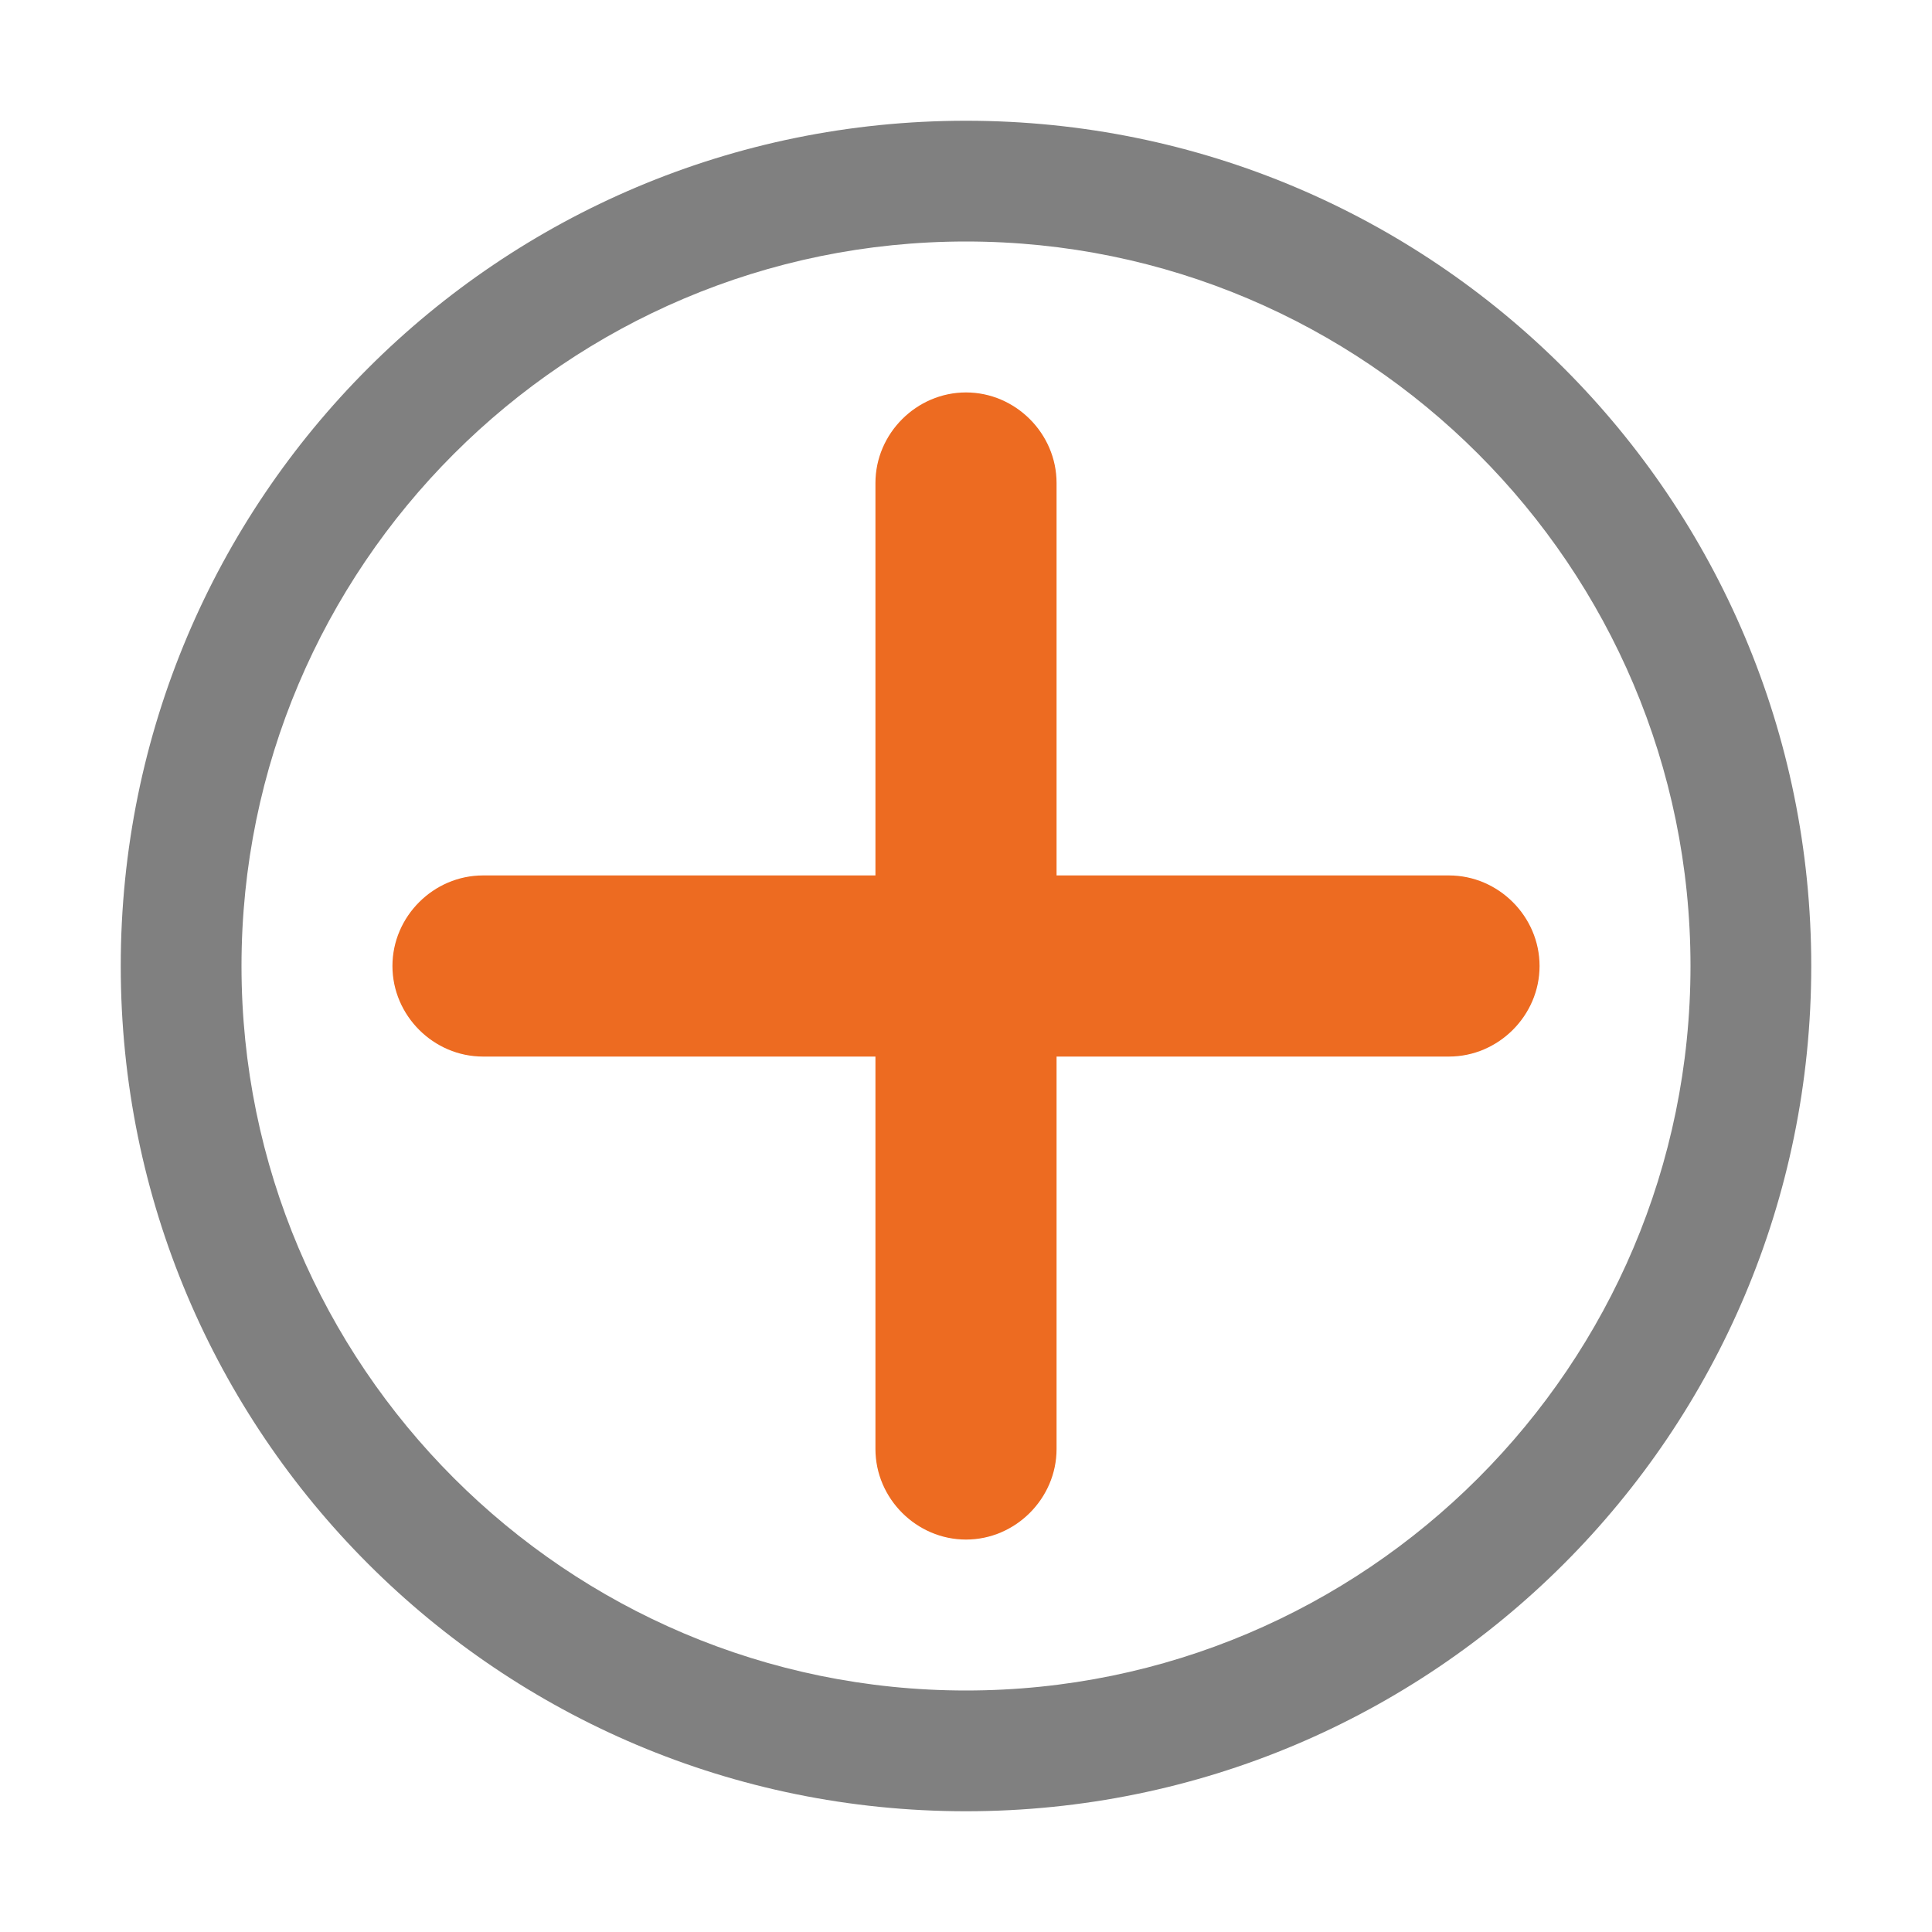
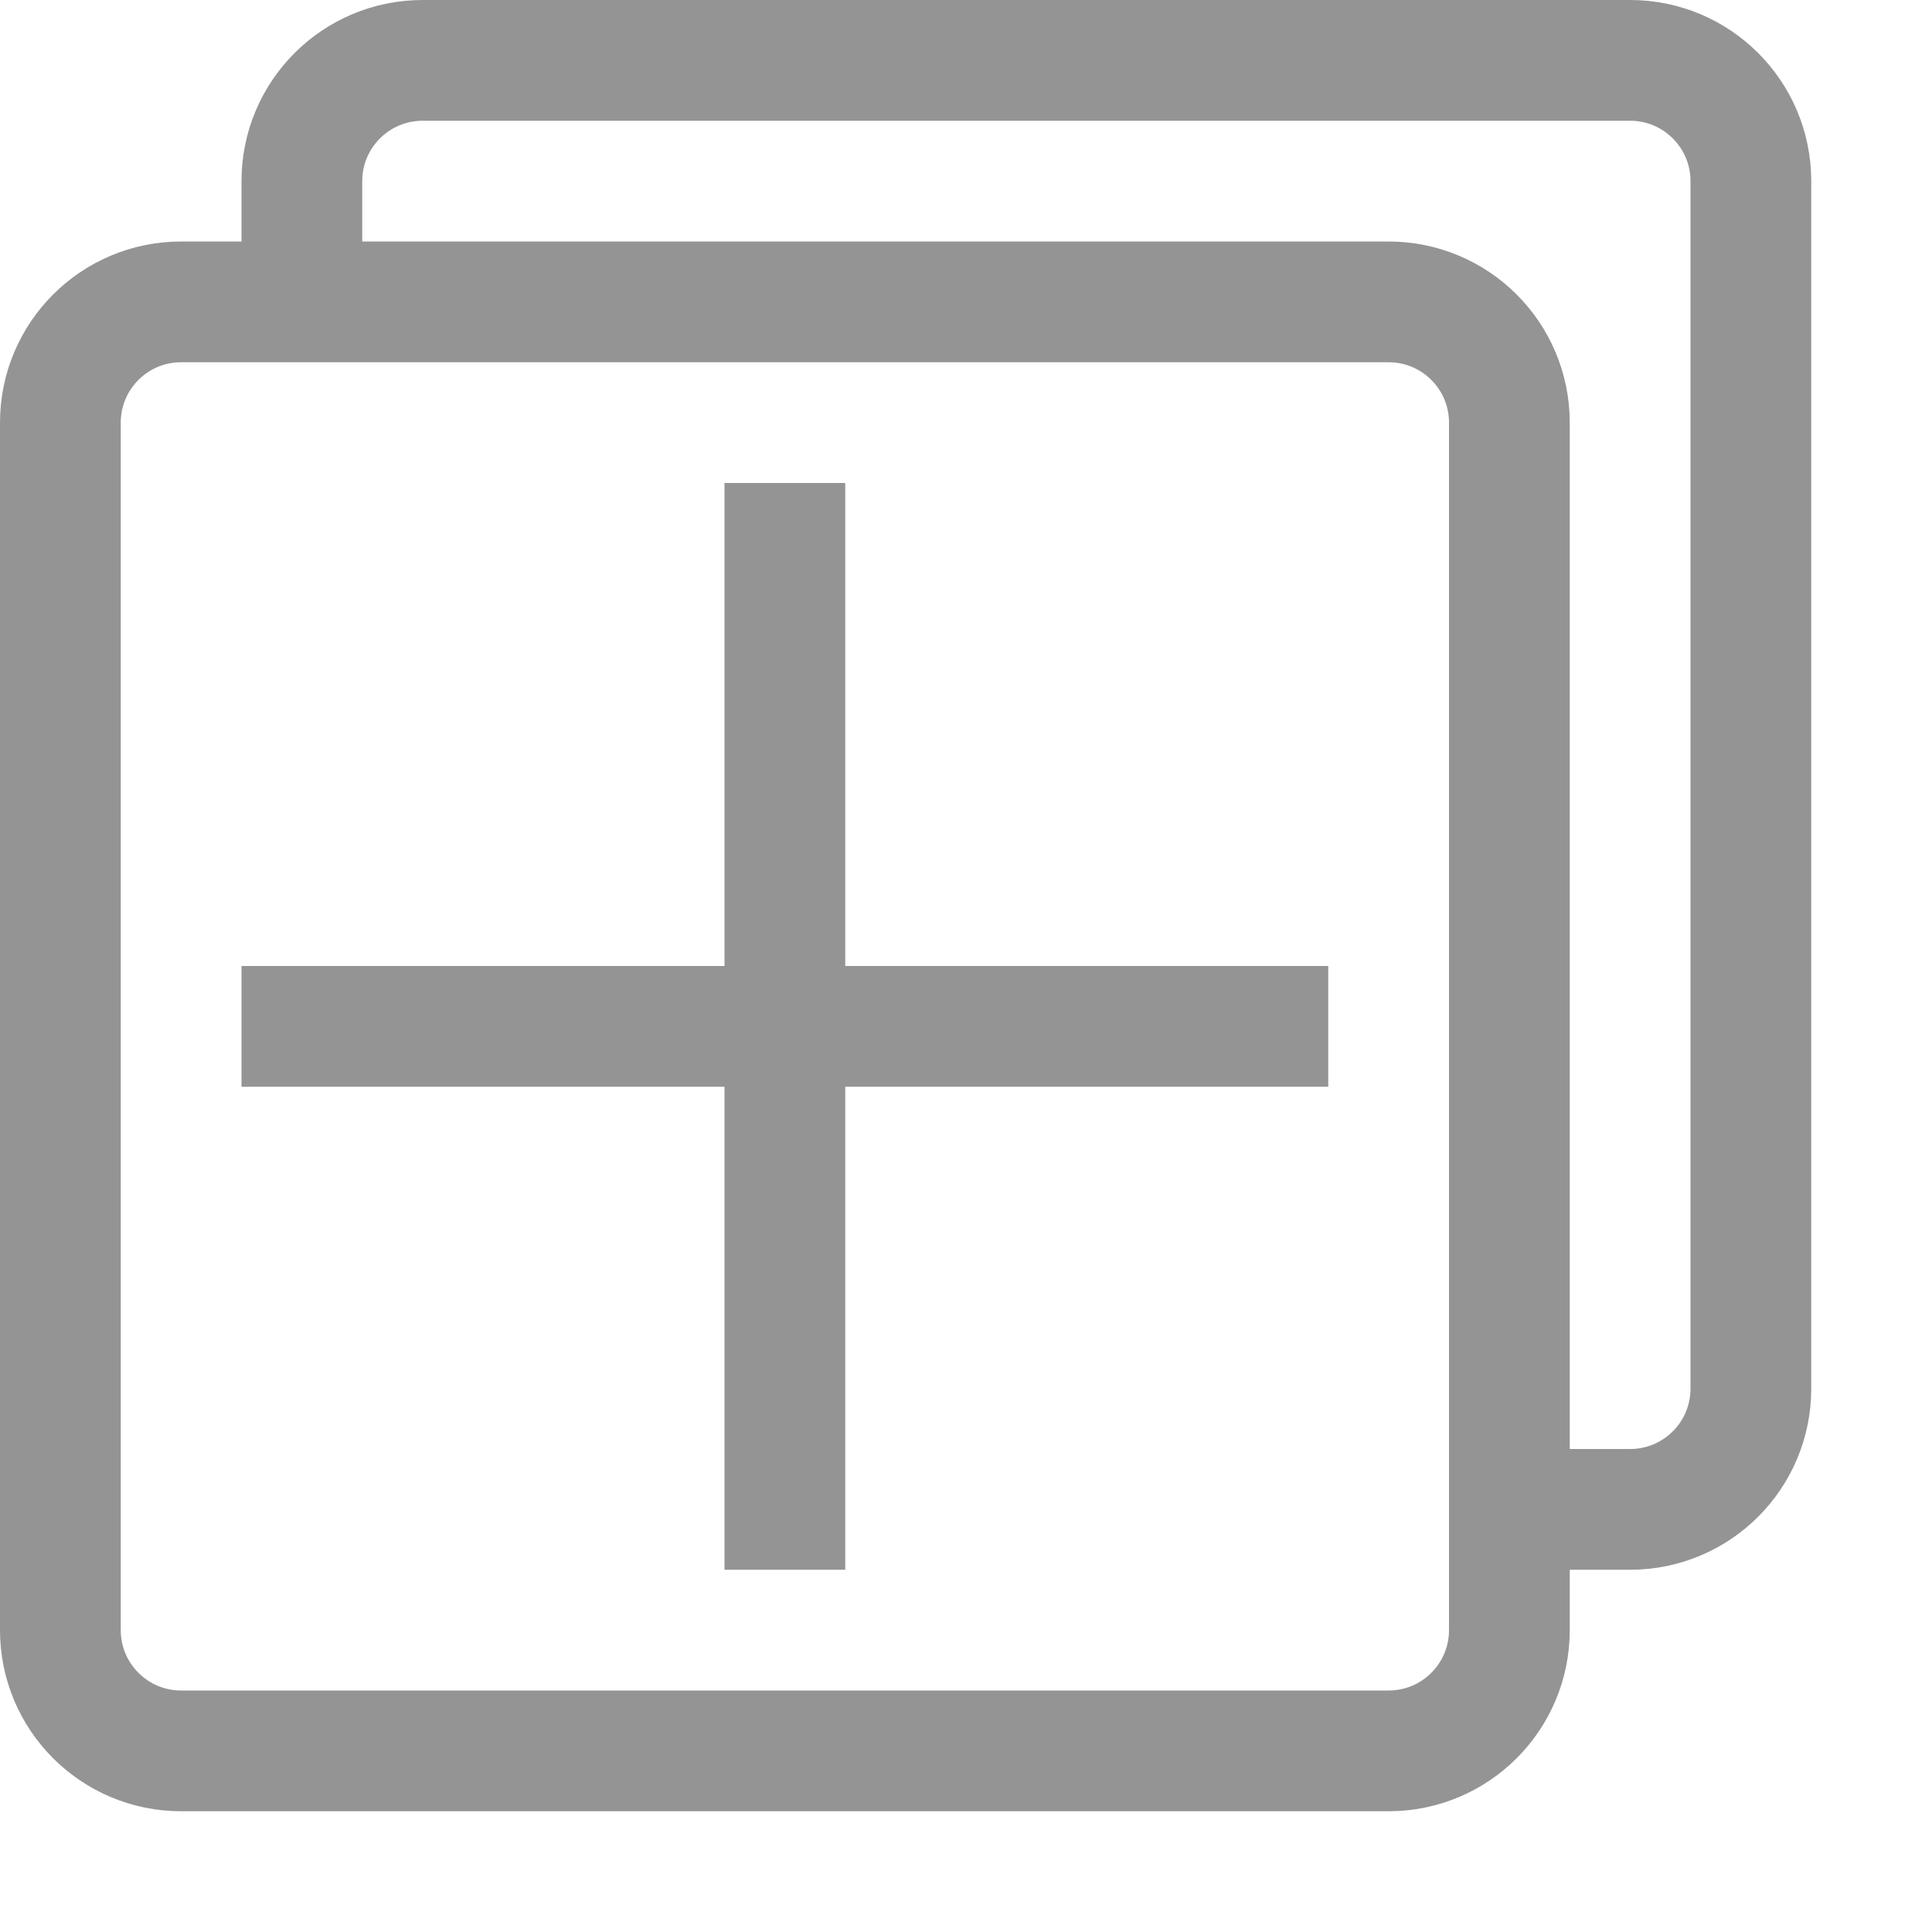
- <svg xmlns="http://www.w3.org/2000/svg" version="1.0" id="Layer_1" x="0px" y="0px" viewBox="0 0 16 16" enable-background="new 0 0 16 16" xml:space="preserve">
-   <g id="add_x5F_copies">
-     <g>
-       <path fill="#808080" d="M8,2c3.31,0,6,2.69,6,6s-2.69,6-6,6s-6-2.69-6-6S4.69,2,8,2 M8,1C4.13,1,1,4.13,1,8s3.13,7,7,7s7-3.13,7-7    S11.87,1,8,1L8,1z" />
-     </g>
-     <g>
-       <path fill="#ED6B21" d="M12,8.75H4C3.59,8.75,3.25,8.41,3.25,8S3.59,7.25,4,7.25h8c0.41,0,0.75,0.34,0.75,0.75S12.41,8.75,12,8.75    z" />
-     </g>
-     <g>
-       <path fill="#ED6B21" d="M8,12.75c-0.41,0-0.75-0.34-0.75-0.75V4c0-0.41,0.34-0.75,0.75-0.75S8.75,3.59,8.75,4v8    C8.75,12.41,8.41,12.75,8,12.75z" />
-     </g>
-   </g>
+ <svg xmlns="http://www.w3.org/2000/svg" width="16" height="16" viewBox="0 0 16 16">
+   <path d="M.5,13.5V3.5a1,1,0,0,1,1-1h10a1,1,0,0,1,1,1v10a1,1,0,0,1-1,1H1.5A1,1,0,0,1,.5,13.5Zm13-1a1,1,0,0,0,1-1V1.5a1,1,0,0,0-1-1H3.5a1,1,0,0,0-1,1m0,7h3m2,0h3m-4,4v-8" style="fill:none;stroke:#949494;stroke-linecap:square;stroke-linejoin:round;opacity:1" />
</svg>
